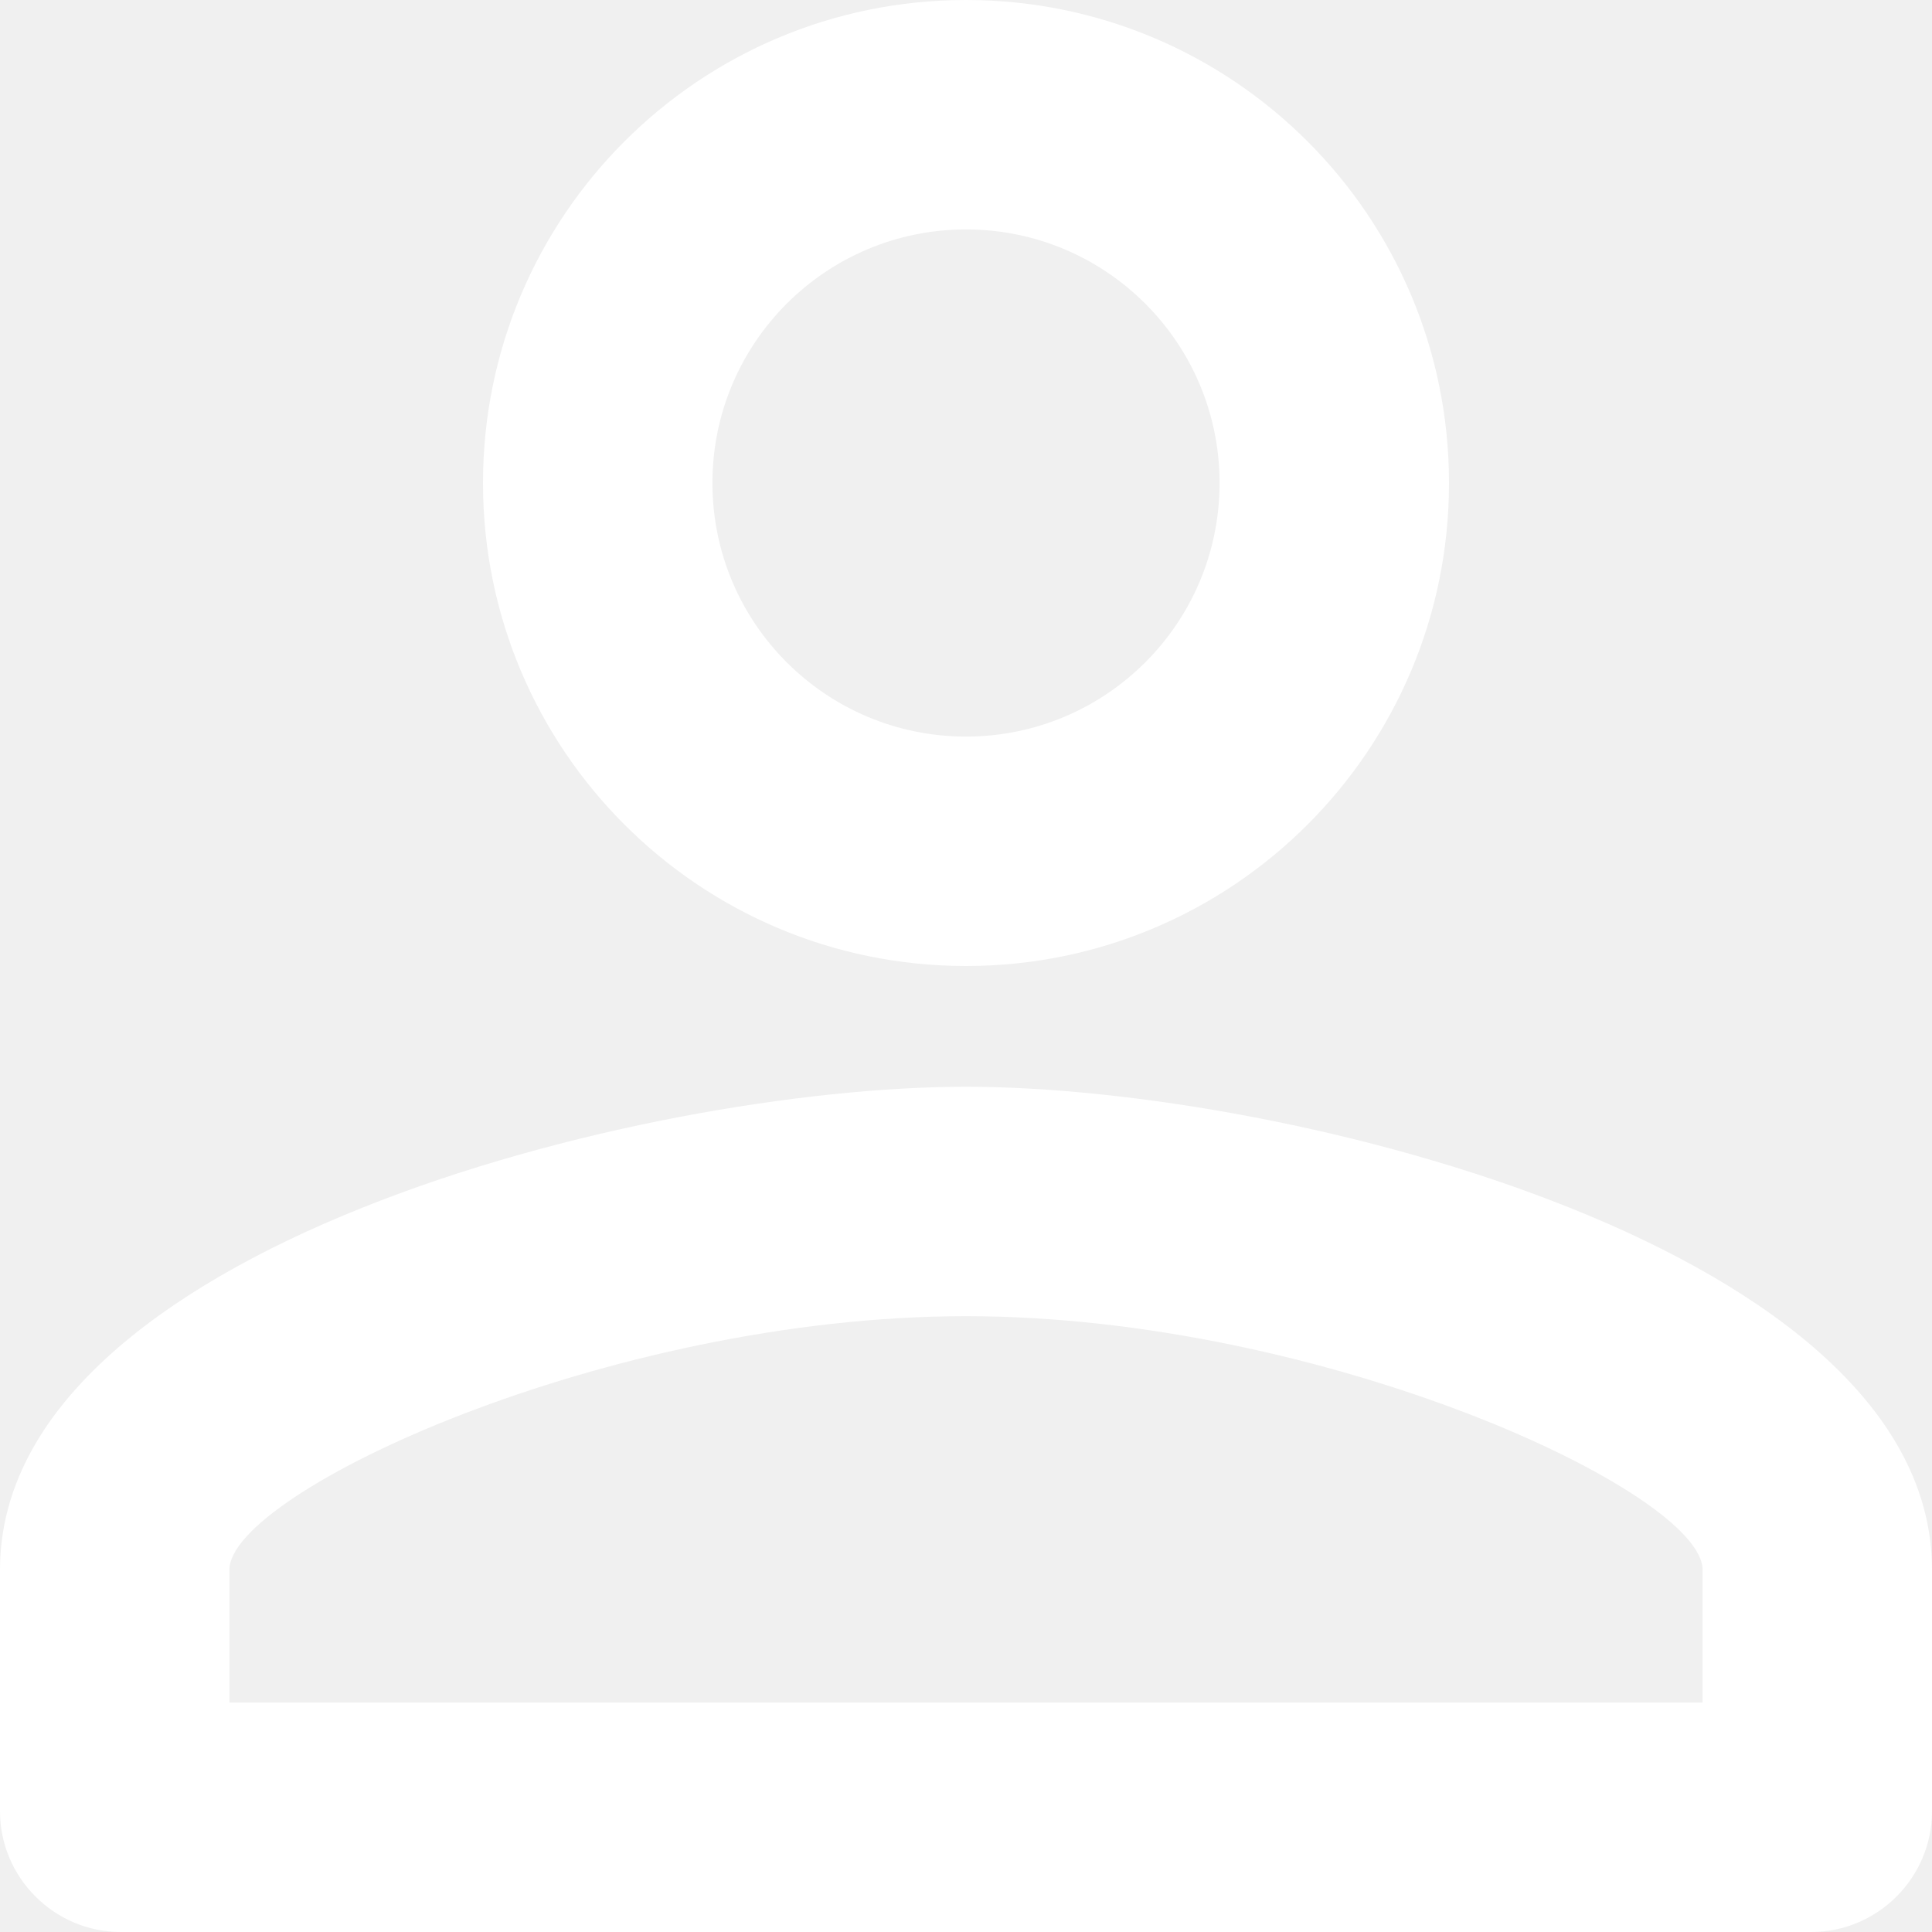
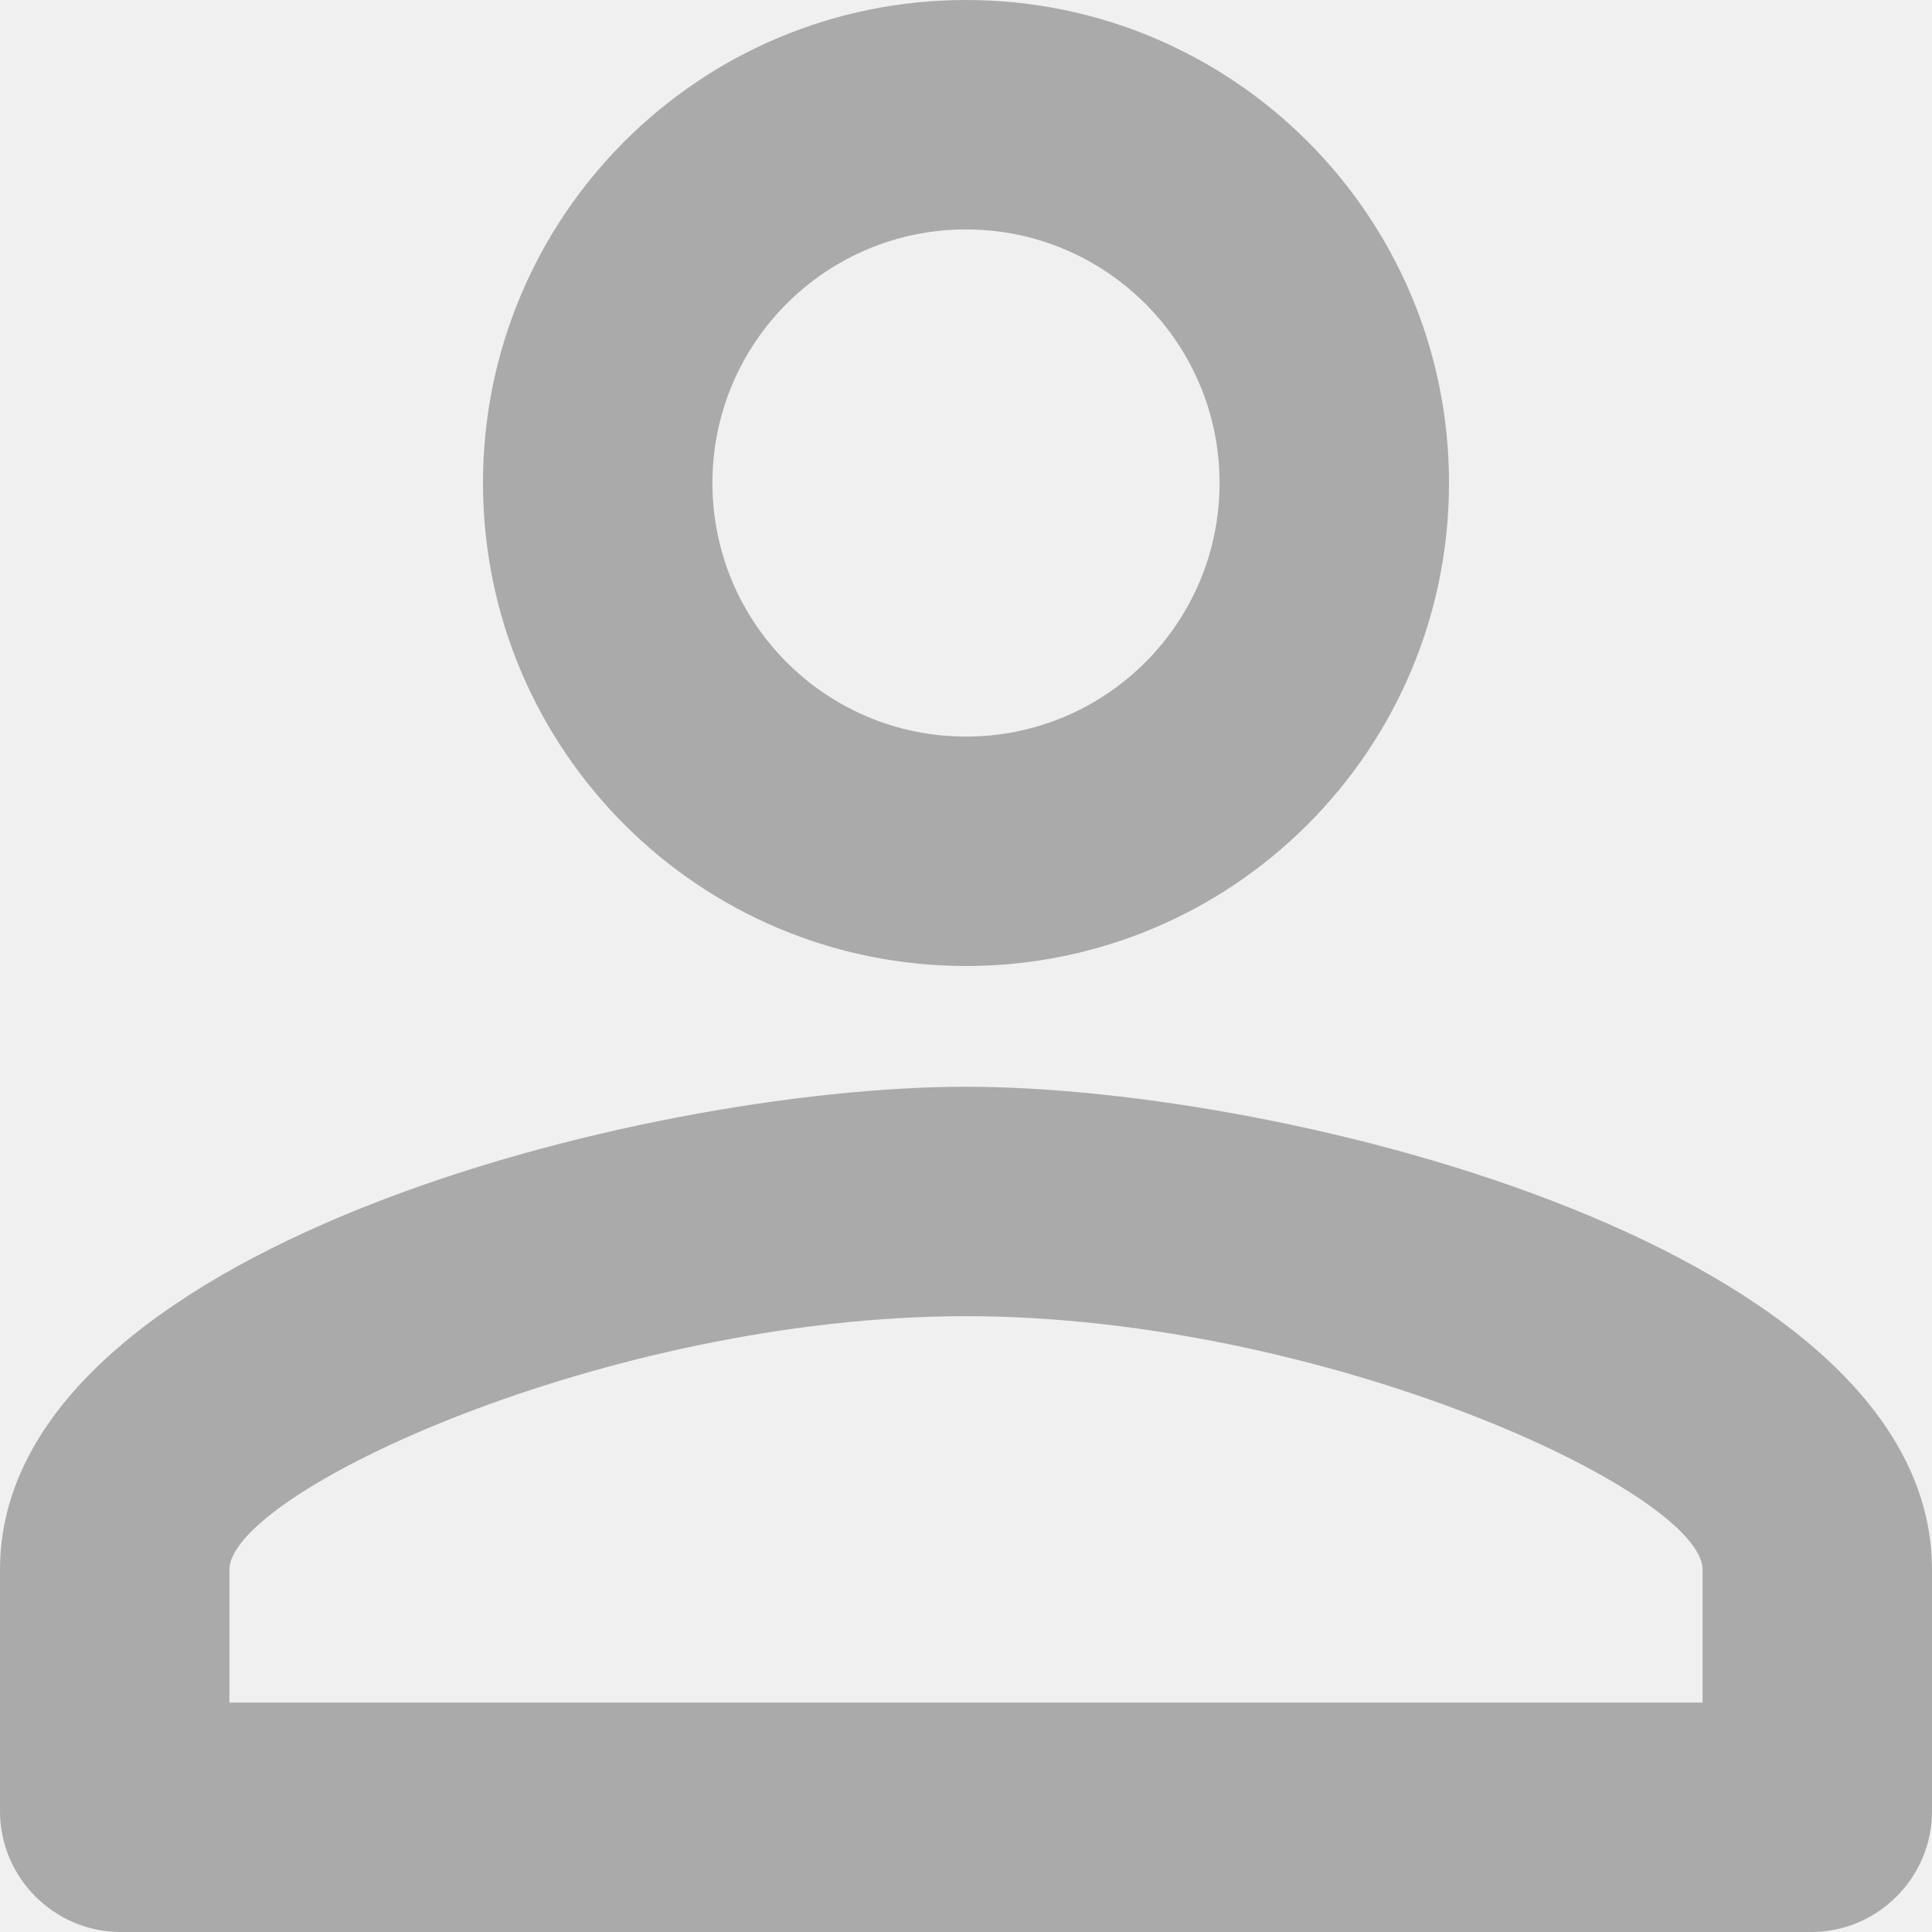
<svg xmlns="http://www.w3.org/2000/svg" width="16px" height="16px" viewBox="0 0 16 16" version="1.1">
  <g id="Icons" stroke="none" stroke-width="1" fill="none" fill-rule="evenodd">
    <g id="Rounded" transform="translate(-274, -4146)">
      <g id="Social" transform="translate(100, 4044)">
        <g id="-Round-/-Social-/-person_outline" transform="translate(170, 98)">
          <g>
            <polygon id="Path" points="0 0 24 0 24 24 0 24" />
-             <path d="M12,5.9 C13.16,5.9 14.1,6.84 14.1,8 C14.1,9.16 13.16,10.1 12,10.1 C10.84,10.1 9.9,9.16 9.9,8 C9.9,6.84 10.84,5.9 12,5.9 Z M12,14.9 C14.97,14.9 18.1,16.36 18.1,17 L18.1,18.1 L5.9,18.1 L5.9,17 C5.9,16.36 9.03,14.9 12,14.9 Z M12,4 C9.79,4 8,5.79 8,8 C8,10.21 9.79,12 12,12 C14.21,12 16,10.21 16,8 C16,5.79 14.21,4 12,4 Z M12,13 C9.33,13 4,14.34 4,17 L4,19 C4,19.55 4.45,20 5,20 L19,20 C19.55,20 20,19.55 20,19 L20,17 C20,14.34 14.67,13 12,13 Z" id="🔹-Icon-Color" fill="#FFFFFF" />
+             <path d="M12,5.9 C13.16,5.9 14.1,6.84 14.1,8 C14.1,9.16 13.16,10.1 12,10.1 C10.84,10.1 9.9,9.16 9.9,8 C9.9,6.84 10.84,5.9 12,5.9 Z M12,14.9 C14.97,14.9 18.1,16.36 18.1,17 L18.1,18.1 L5.9,18.1 L5.9,17 C5.9,16.36 9.03,14.9 12,14.9 Z M12,4 C9.79,4 8,5.79 8,8 C8,10.21 9.79,12 12,12 C14.21,12 16,10.21 16,8 C16,5.79 14.21,4 12,4 Z M12,13 C9.33,13 4,14.34 4,17 L4,19 C4,19.55 4.45,20 5,20 L19,20 C19.55,20 20,19.55 20,19 L20,17 C20,14.34 14.67,13 12,13 Z" id="🔹-Icon-Color" fill="#AAAAAA" />
          </g>
        </g>
      </g>
    </g>
  </g>
</svg>
